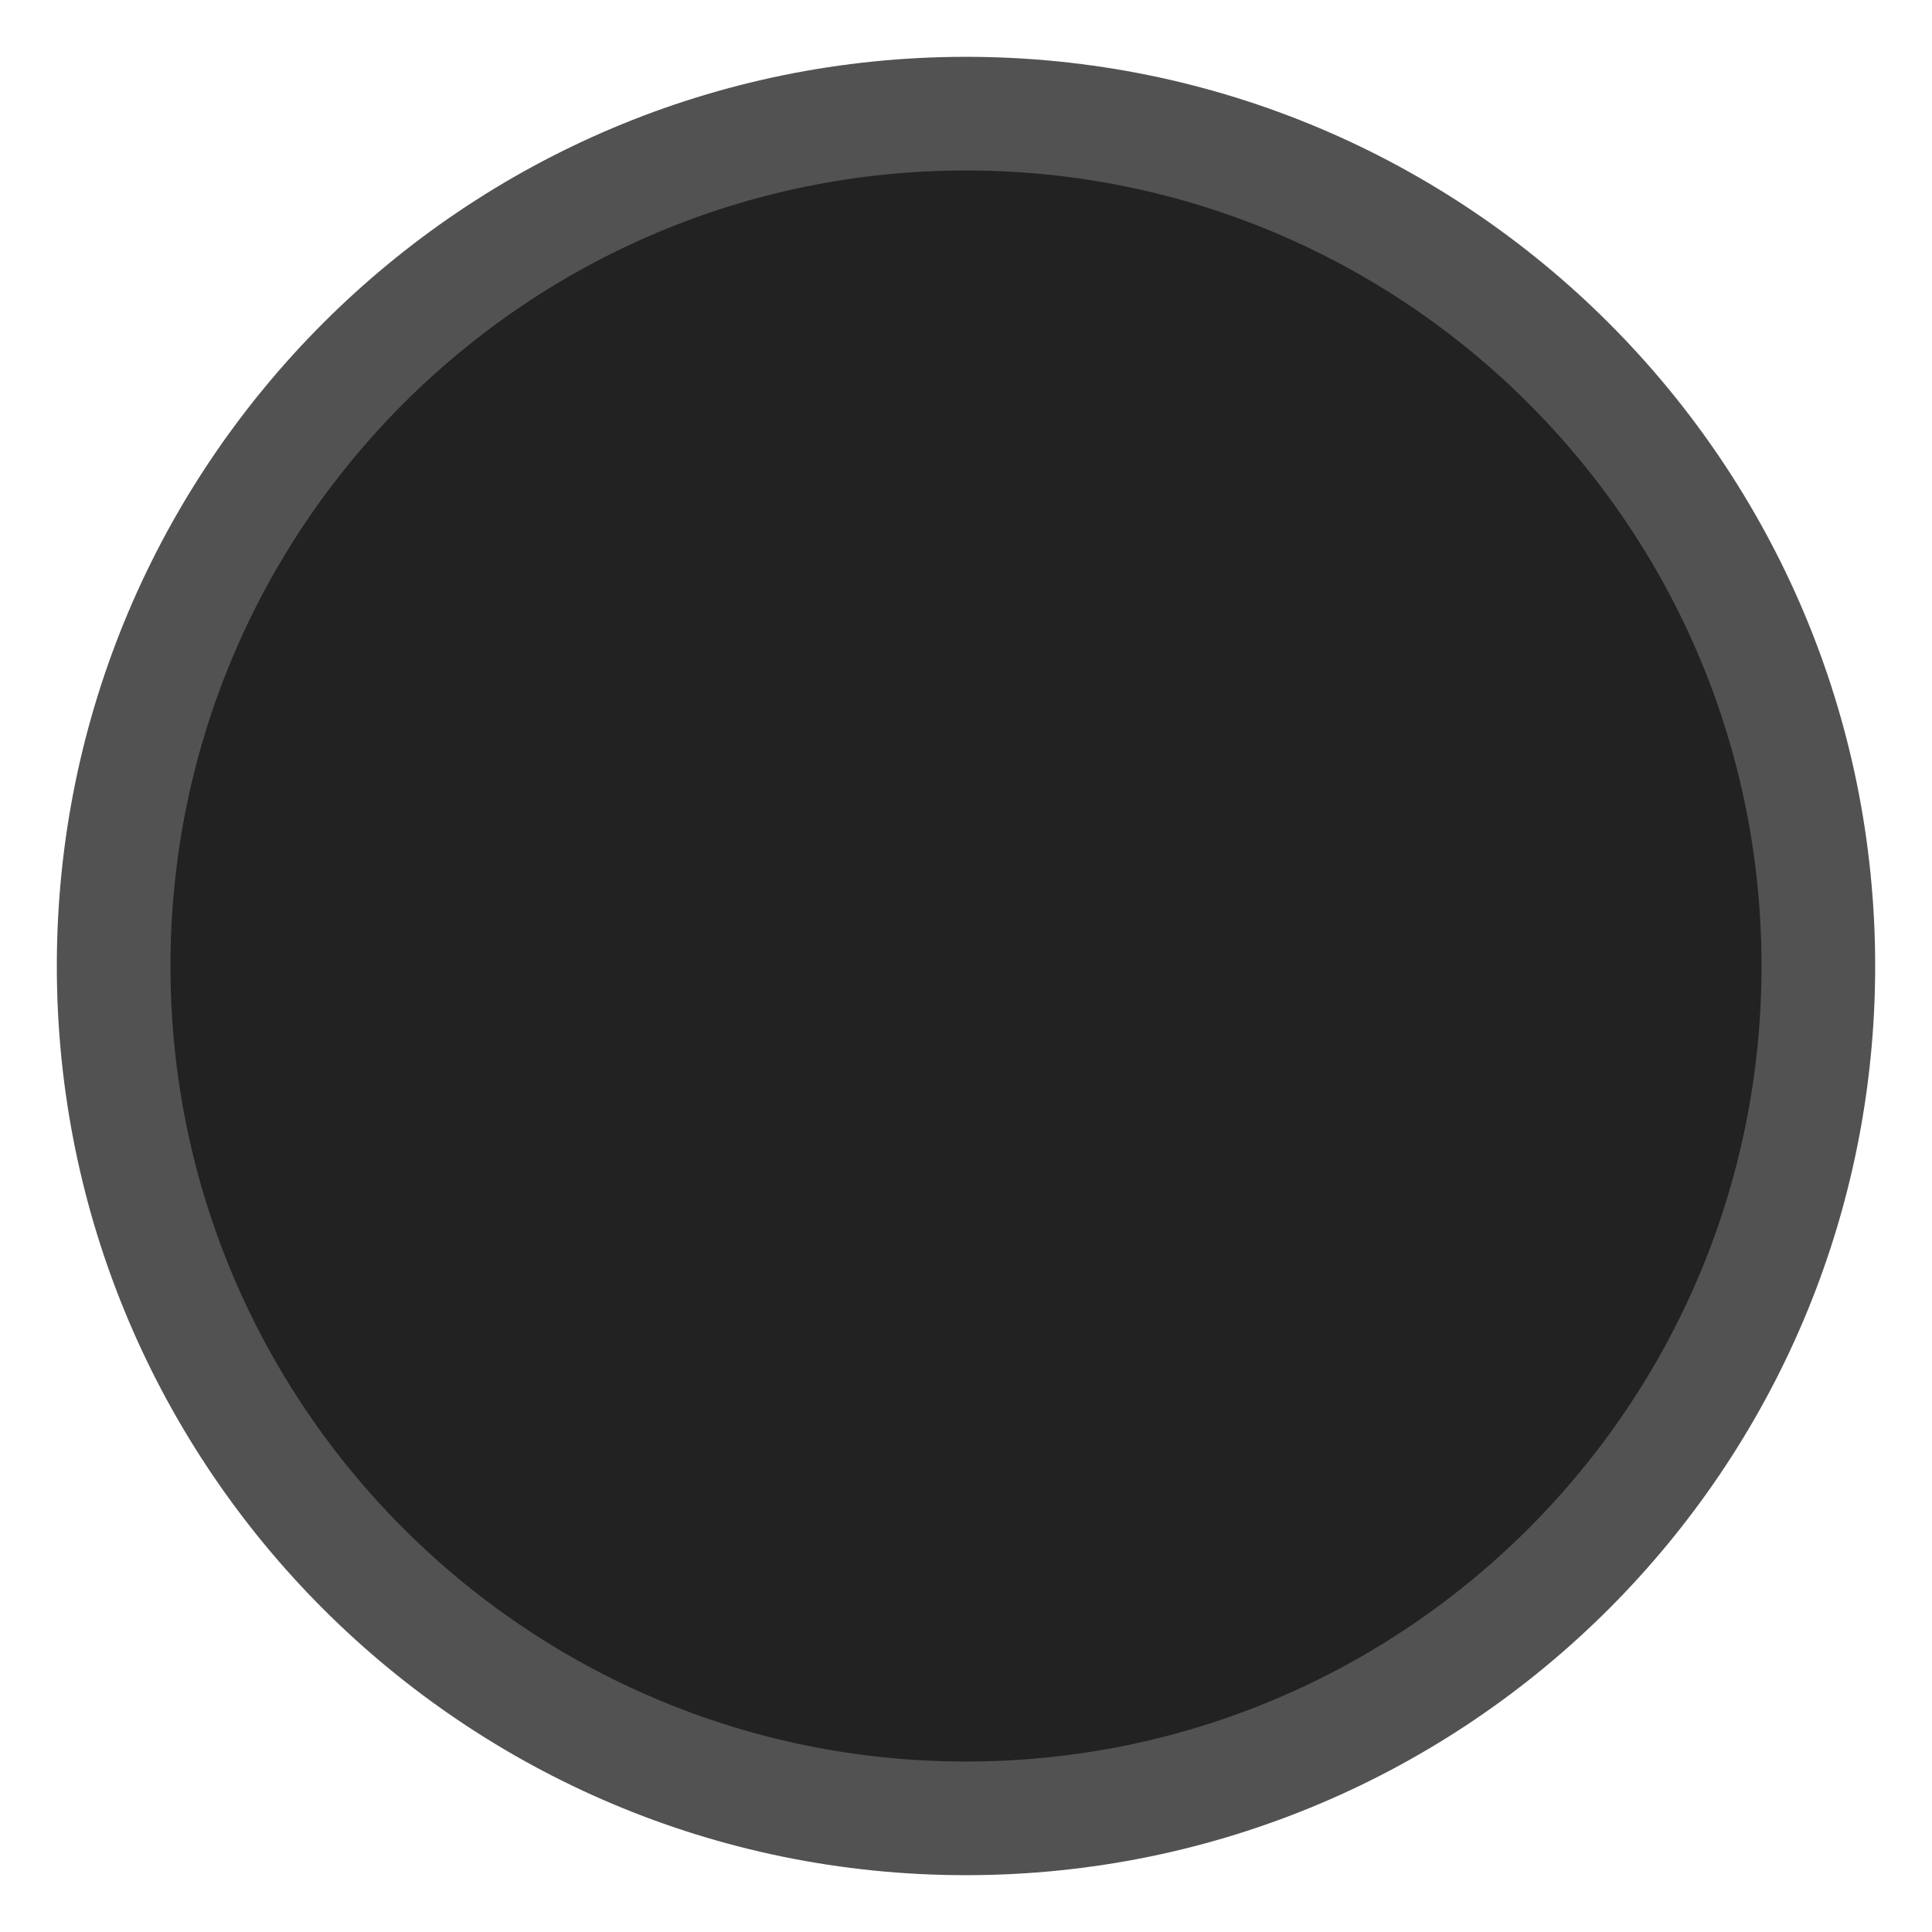
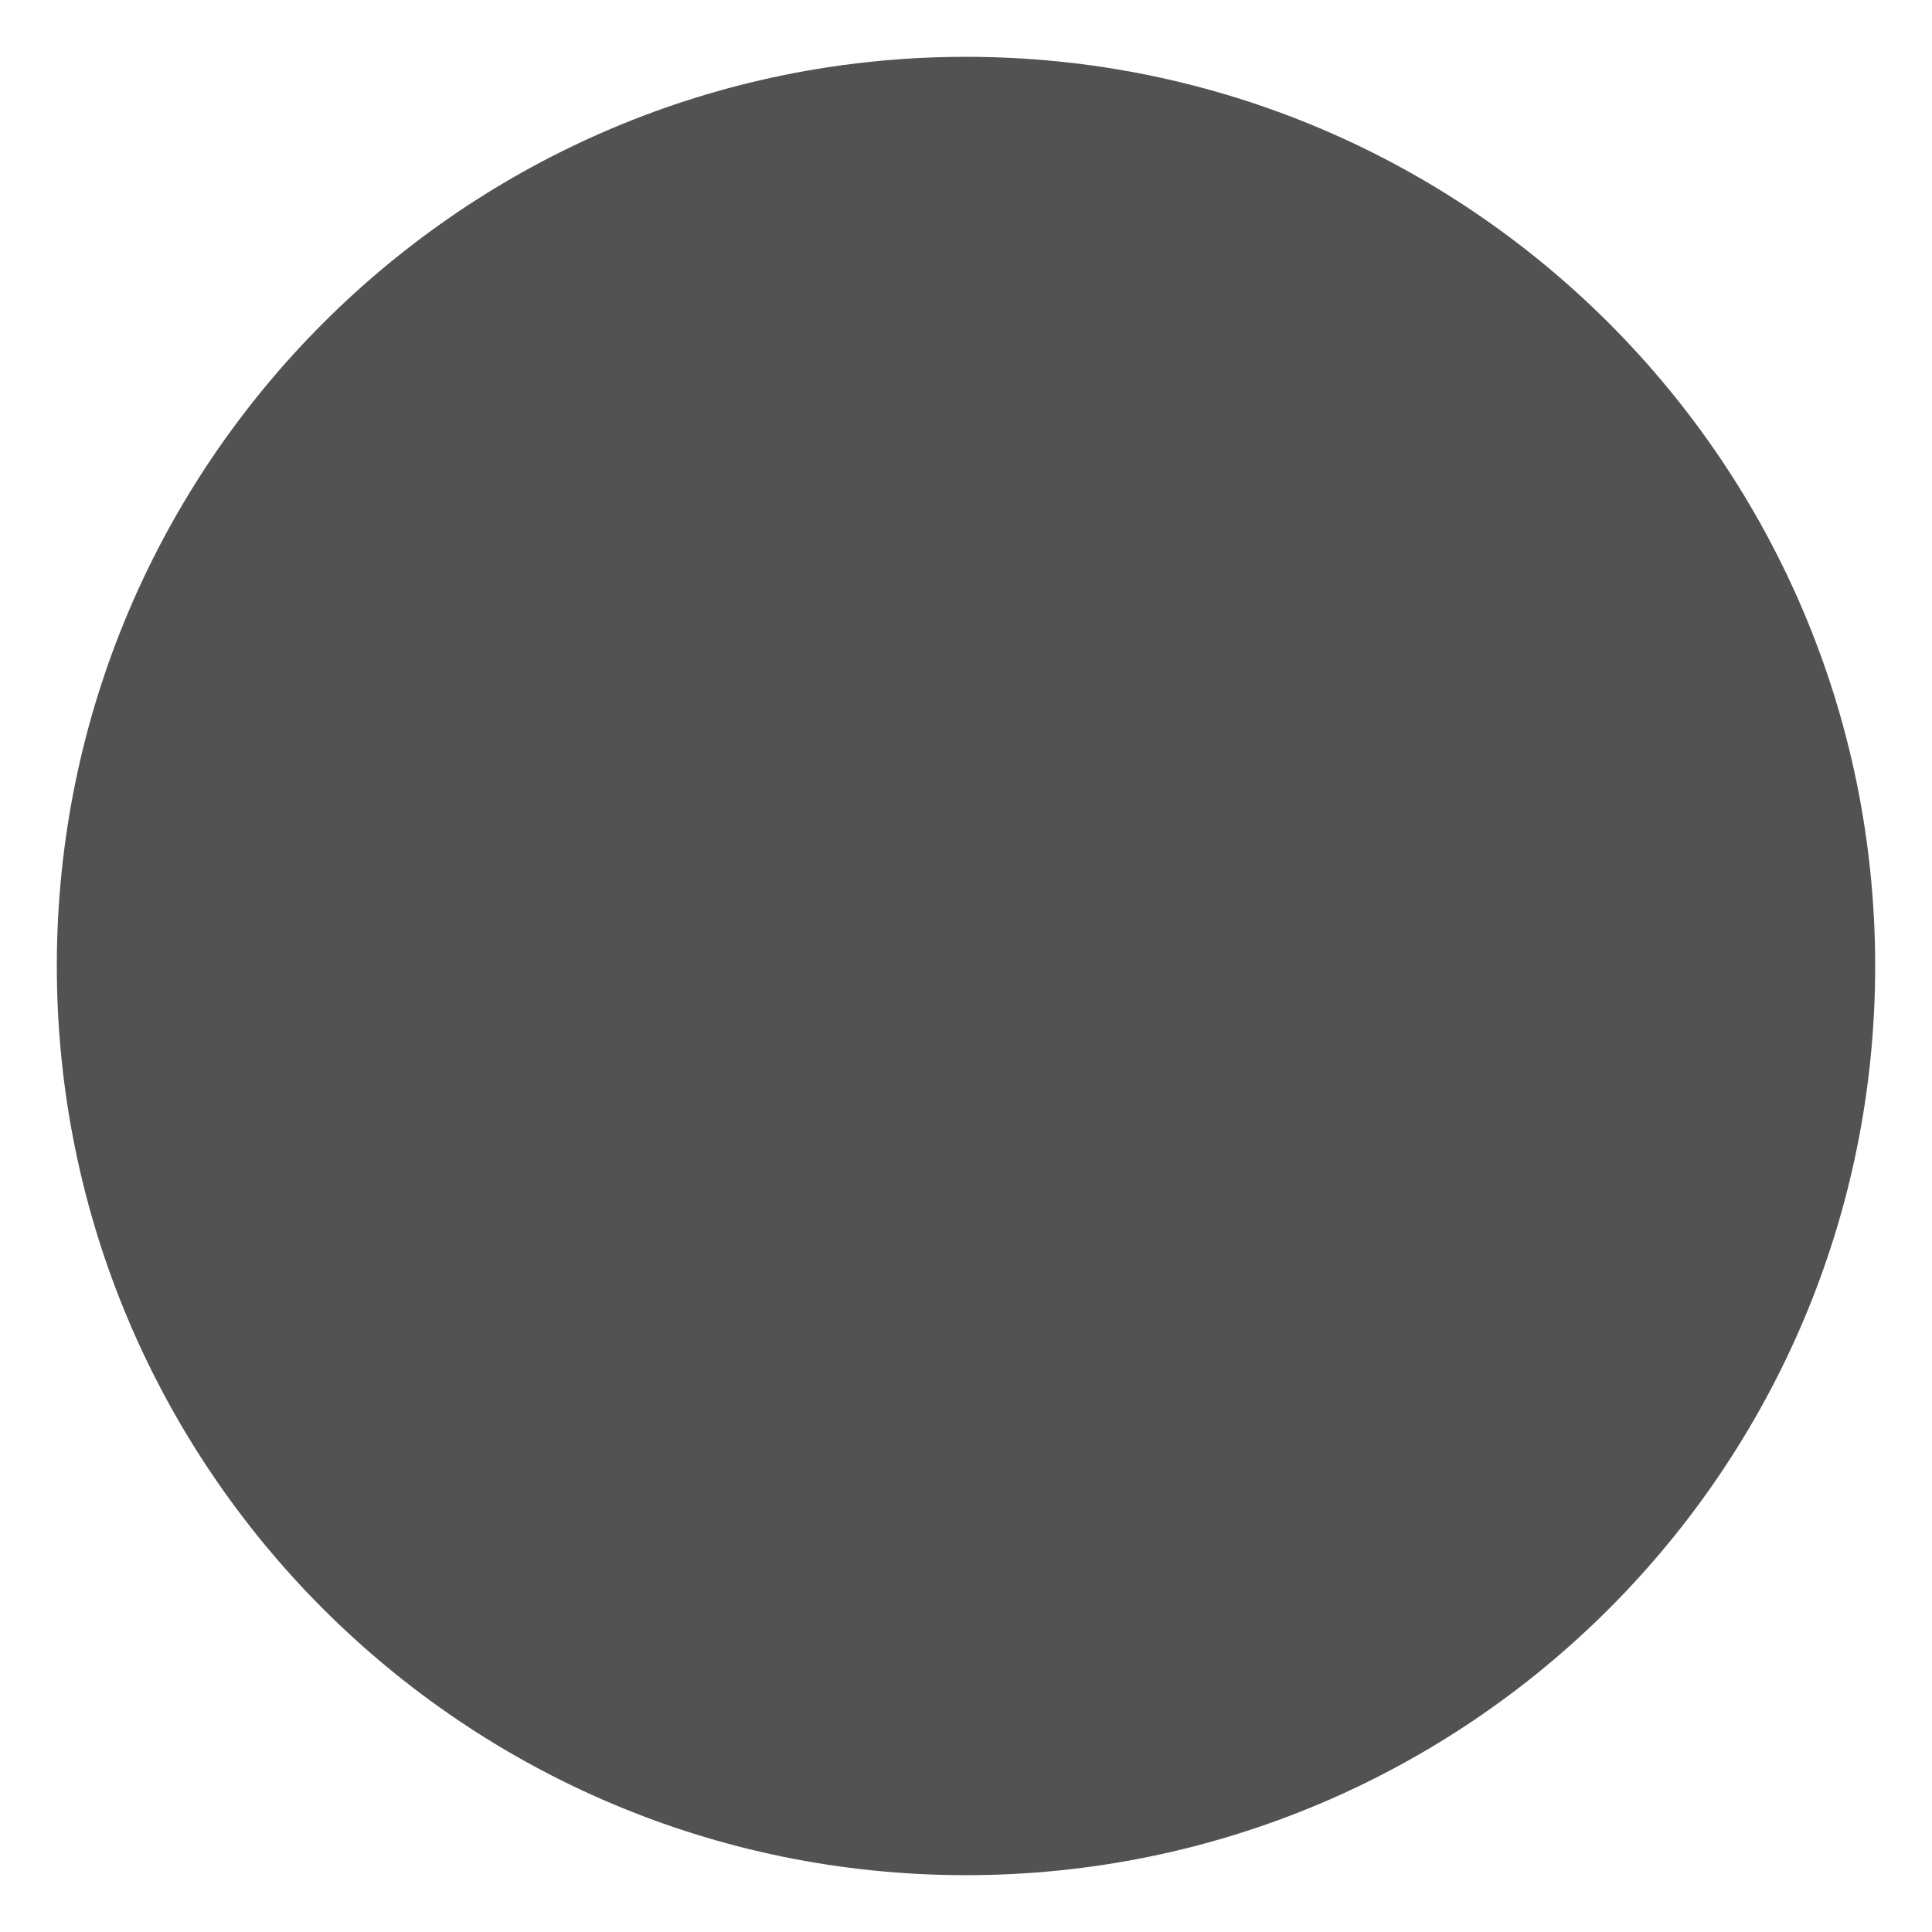
<svg xmlns="http://www.w3.org/2000/svg" width="17" height="17">
  <g>
    <rect fill="none" id="canvas_background" height="402" width="582" y="-1" x="-1" />
  </g>
  <g>
    <g fill-rule="evenodd" fill="none" id="Page-1">
-       <g fill="#222222" fill-rule="nonzero" stroke="#525252" id="radio-focus-icon">
+       <g fill="#525252" fill-rule="nonzero" stroke="#525252" id="radio-focus-icon">
        <circle r="7.5" cy="8.5" cx="8.5" id="Oval" />
      </g>
    </g>
  </g>
</svg>
